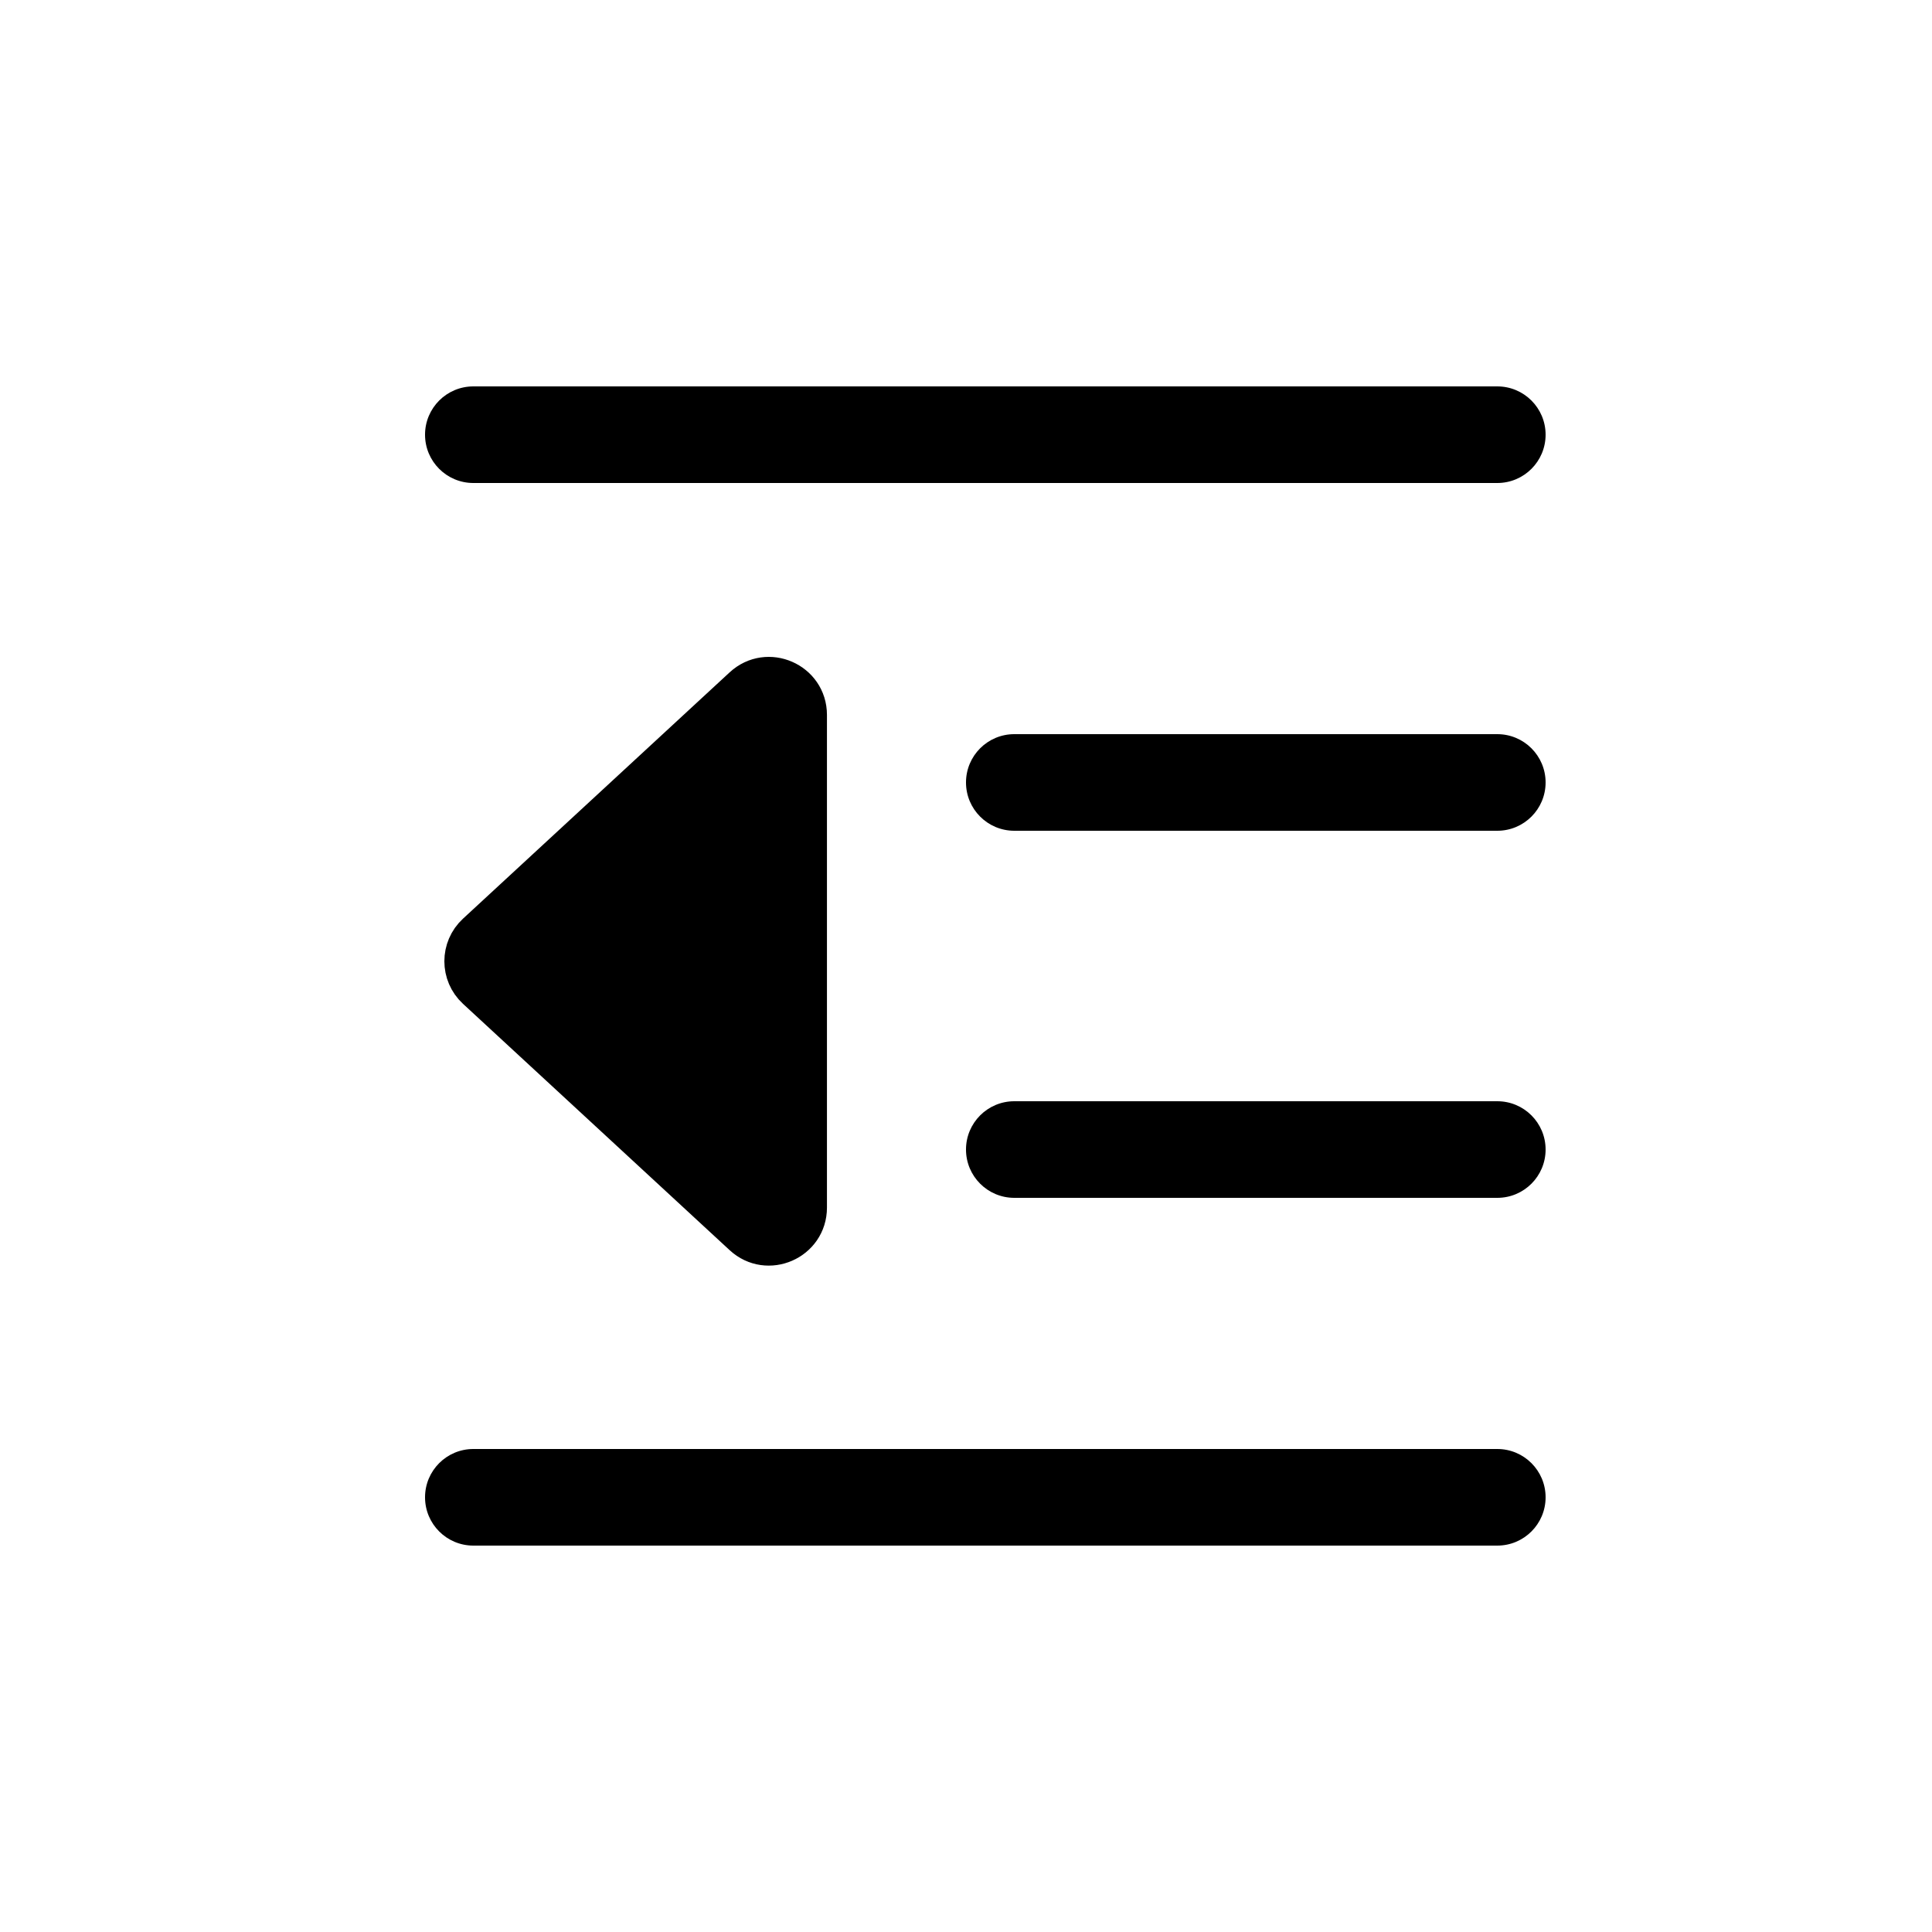
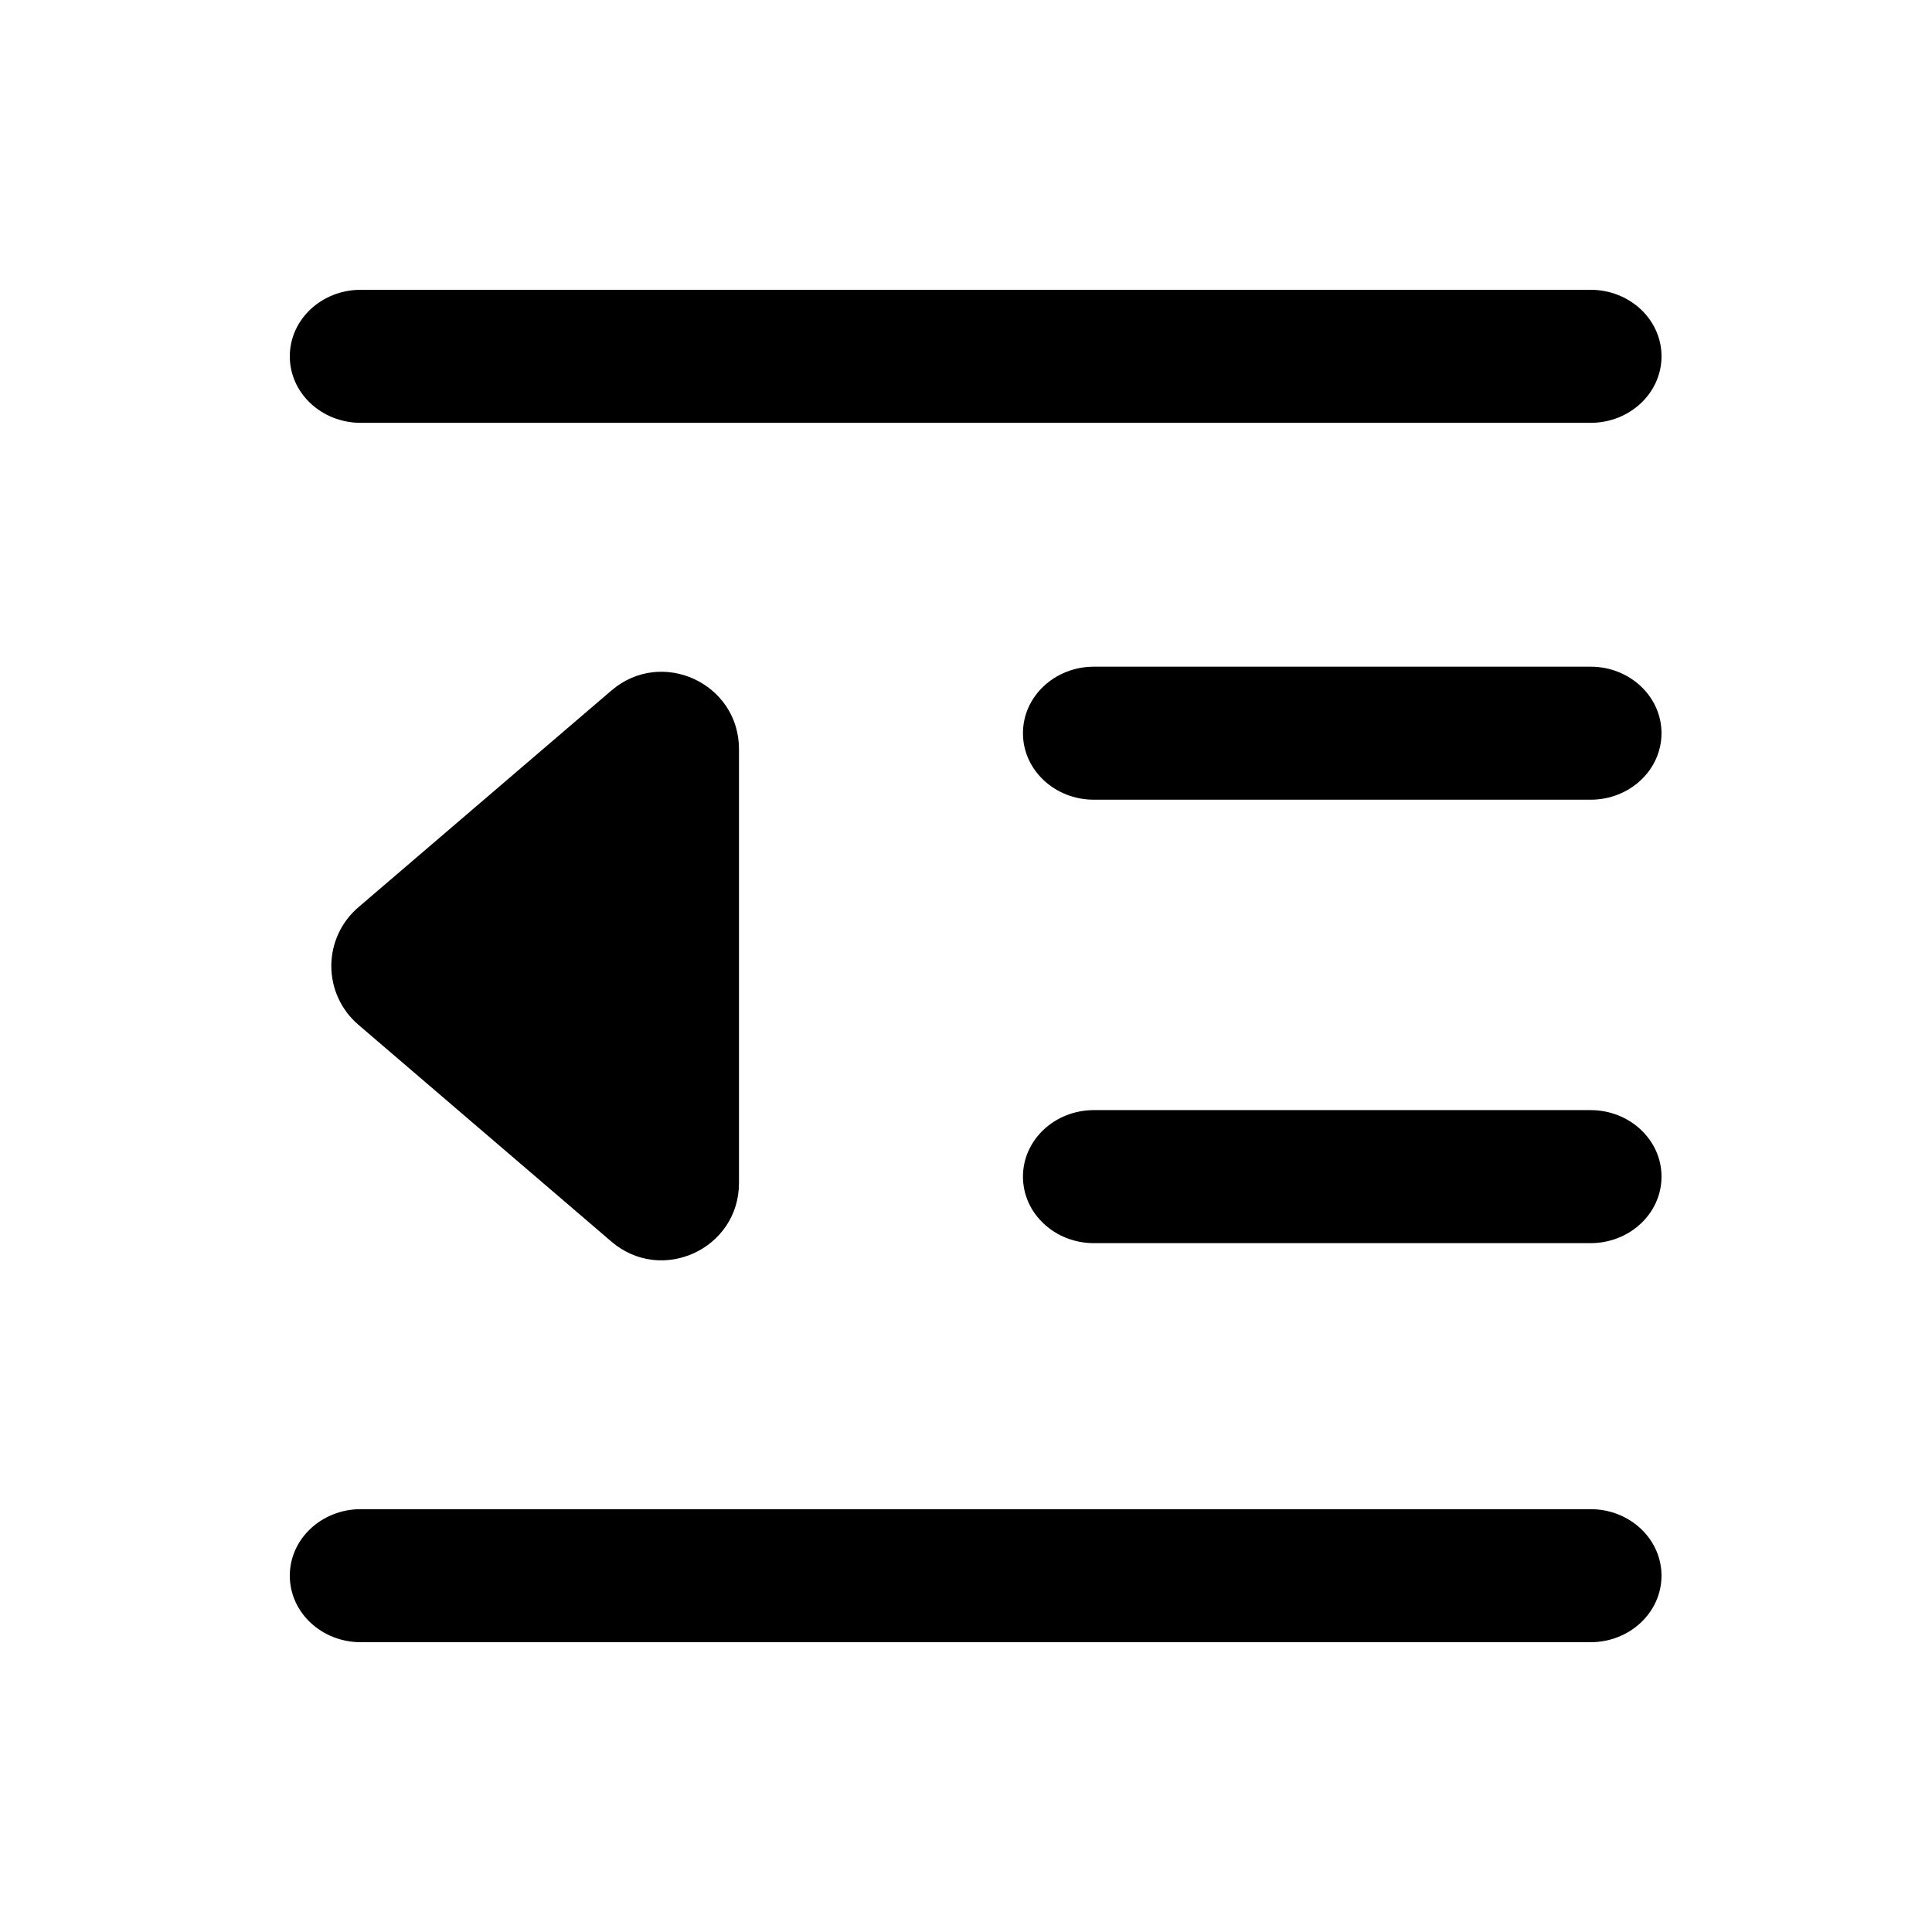
- <svg xmlns="http://www.w3.org/2000/svg" width="100" height="100" viewBox="0 0 100 100" fill="none">
-   <path d="M24.643 51.223C23.786 50.431 23.786 49.077 24.643 48.285L38.445 35.535C39.726 34.352 41.803 35.26 41.803 37.004V62.504C41.803 64.248 39.726 65.157 38.445 63.974L24.643 51.223Z" fill="black" stroke="black" stroke-width="2" stroke-linecap="round" stroke-linejoin="round" />
-   <path d="M22 22.5C22 21.119 23.119 20 24.5 20H77.5C78.881 20 80 21.119 80 22.5C80 23.881 78.881 25 77.5 25H24.5C23.119 25 22 23.881 22 22.5Z" fill="black" />
-   <path d="M22 77.5C22 76.119 23.119 75 24.5 75H77.5C78.881 75 80 76.119 80 77.5C80 78.881 78.881 80 77.5 80H24.5C23.119 80 22 78.881 22 77.5Z" fill="black" />
-   <path d="M50 40.5C50 39.119 51.119 38 52.5 38H77.5C78.881 38 80 39.119 80 40.5C80 41.881 78.881 43 77.5 43H52.5C51.119 43 50 41.881 50 40.5Z" fill="black" />
-   <path d="M50 59.5C50 58.119 51.119 57 52.5 57H77.5C78.881 57 80 58.119 80 59.5C80 60.881 78.881 62 77.5 62H52.5C51.119 62 50 60.881 50 59.5Z" fill="black" />
+ <svg width="100" height="100" viewbox="0 0 100 100">
+   <path d="M18.546 53.038a4 4 0 0 1 0-6.075L31.648 35.74c2.595-2.223 6.602-.38 6.602 3.038v22.45c0 3.417-4.008 5.26-6.602 3.038L18.546 53.038zM15 18.443C15 16.54 16.644 15 18.672 15h63.655C84.356 15 86 16.54 86 18.443s-1.644 3.443-3.672 3.443H18.672c-2.028 0-3.672-1.54-3.672-3.443zm0 63.114c0-1.9 1.644-3.443 3.672-3.443h63.655c2.028 0 3.672 1.54 3.672 3.443S84.356 85 82.328 85H18.672C16.644 85 15 83.46 15 81.557zm37.948-20.655c0-1.9 1.644-3.443 3.672-3.443h25.707C84.356 57.46 86 59 86 60.902s-1.644 3.443-3.672 3.443H56.62c-2.028 0-3.672-1.54-3.672-3.443zm0-22.952c0-1.9 1.644-3.443 3.672-3.443h25.707c2.028 0 3.672 1.54 3.672 3.443s-1.644 3.443-3.672 3.443H56.62c-2.028 0-3.672-1.54-3.672-3.443z" />
</svg>
